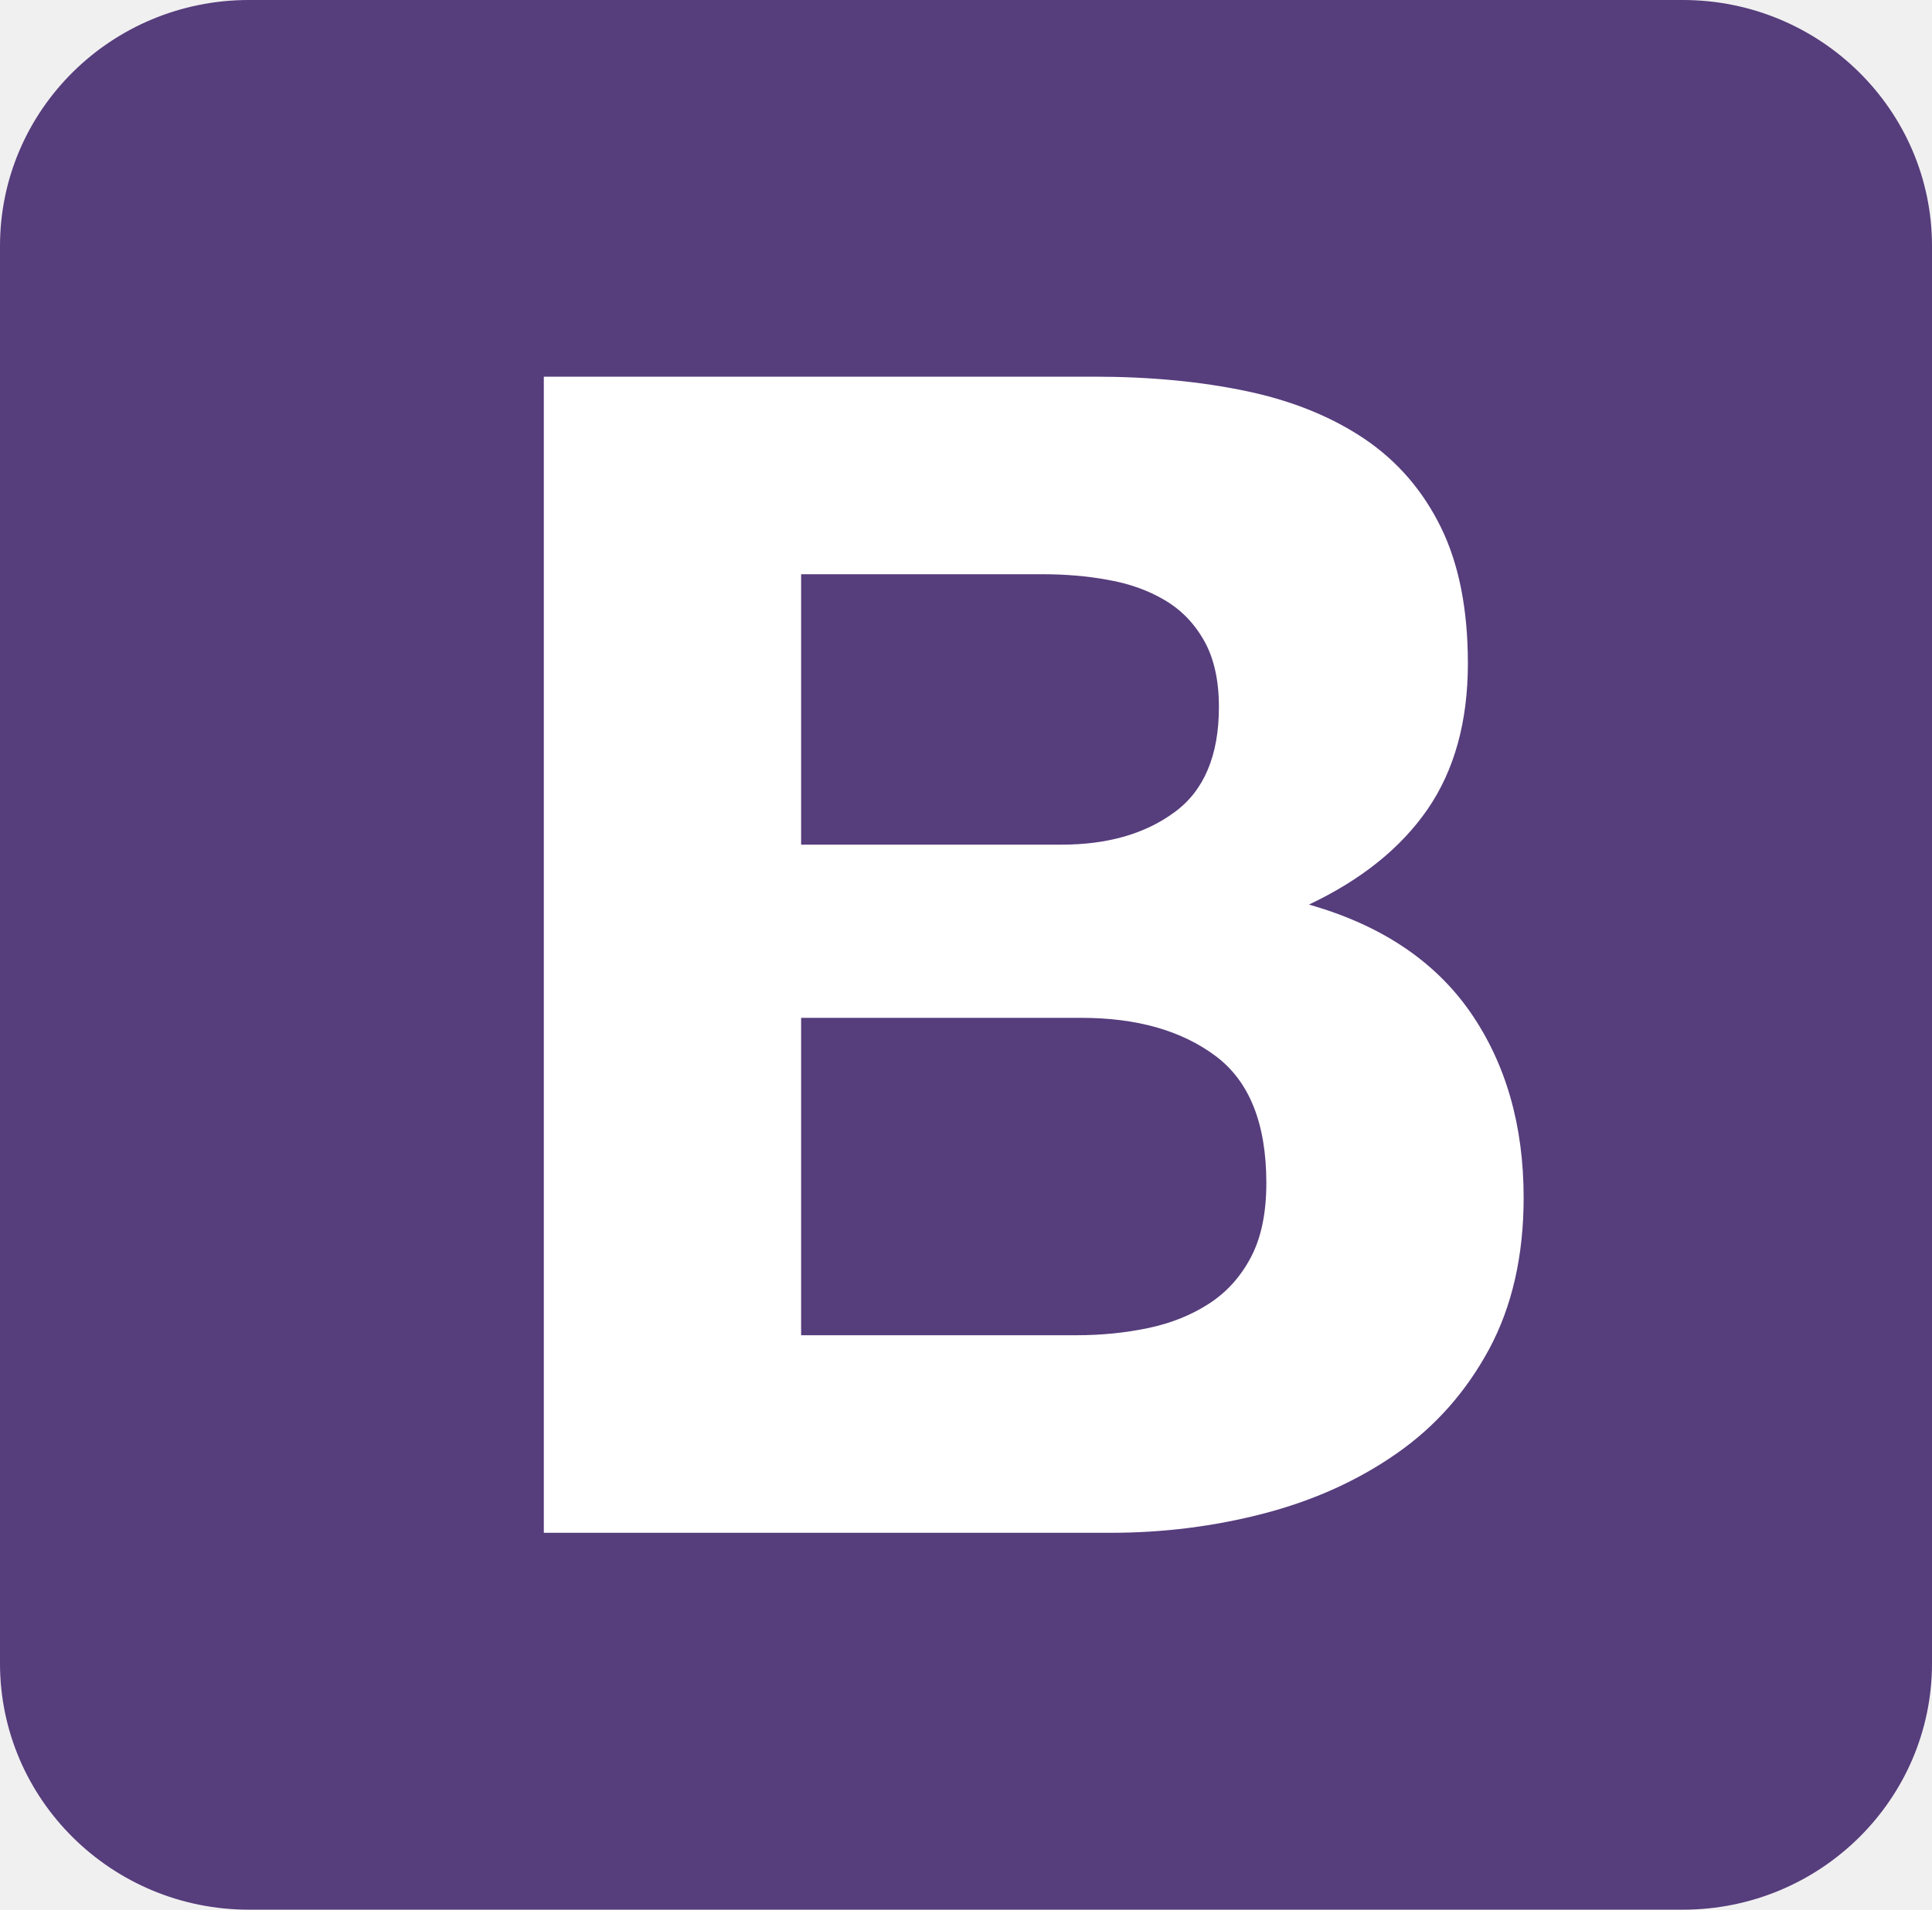
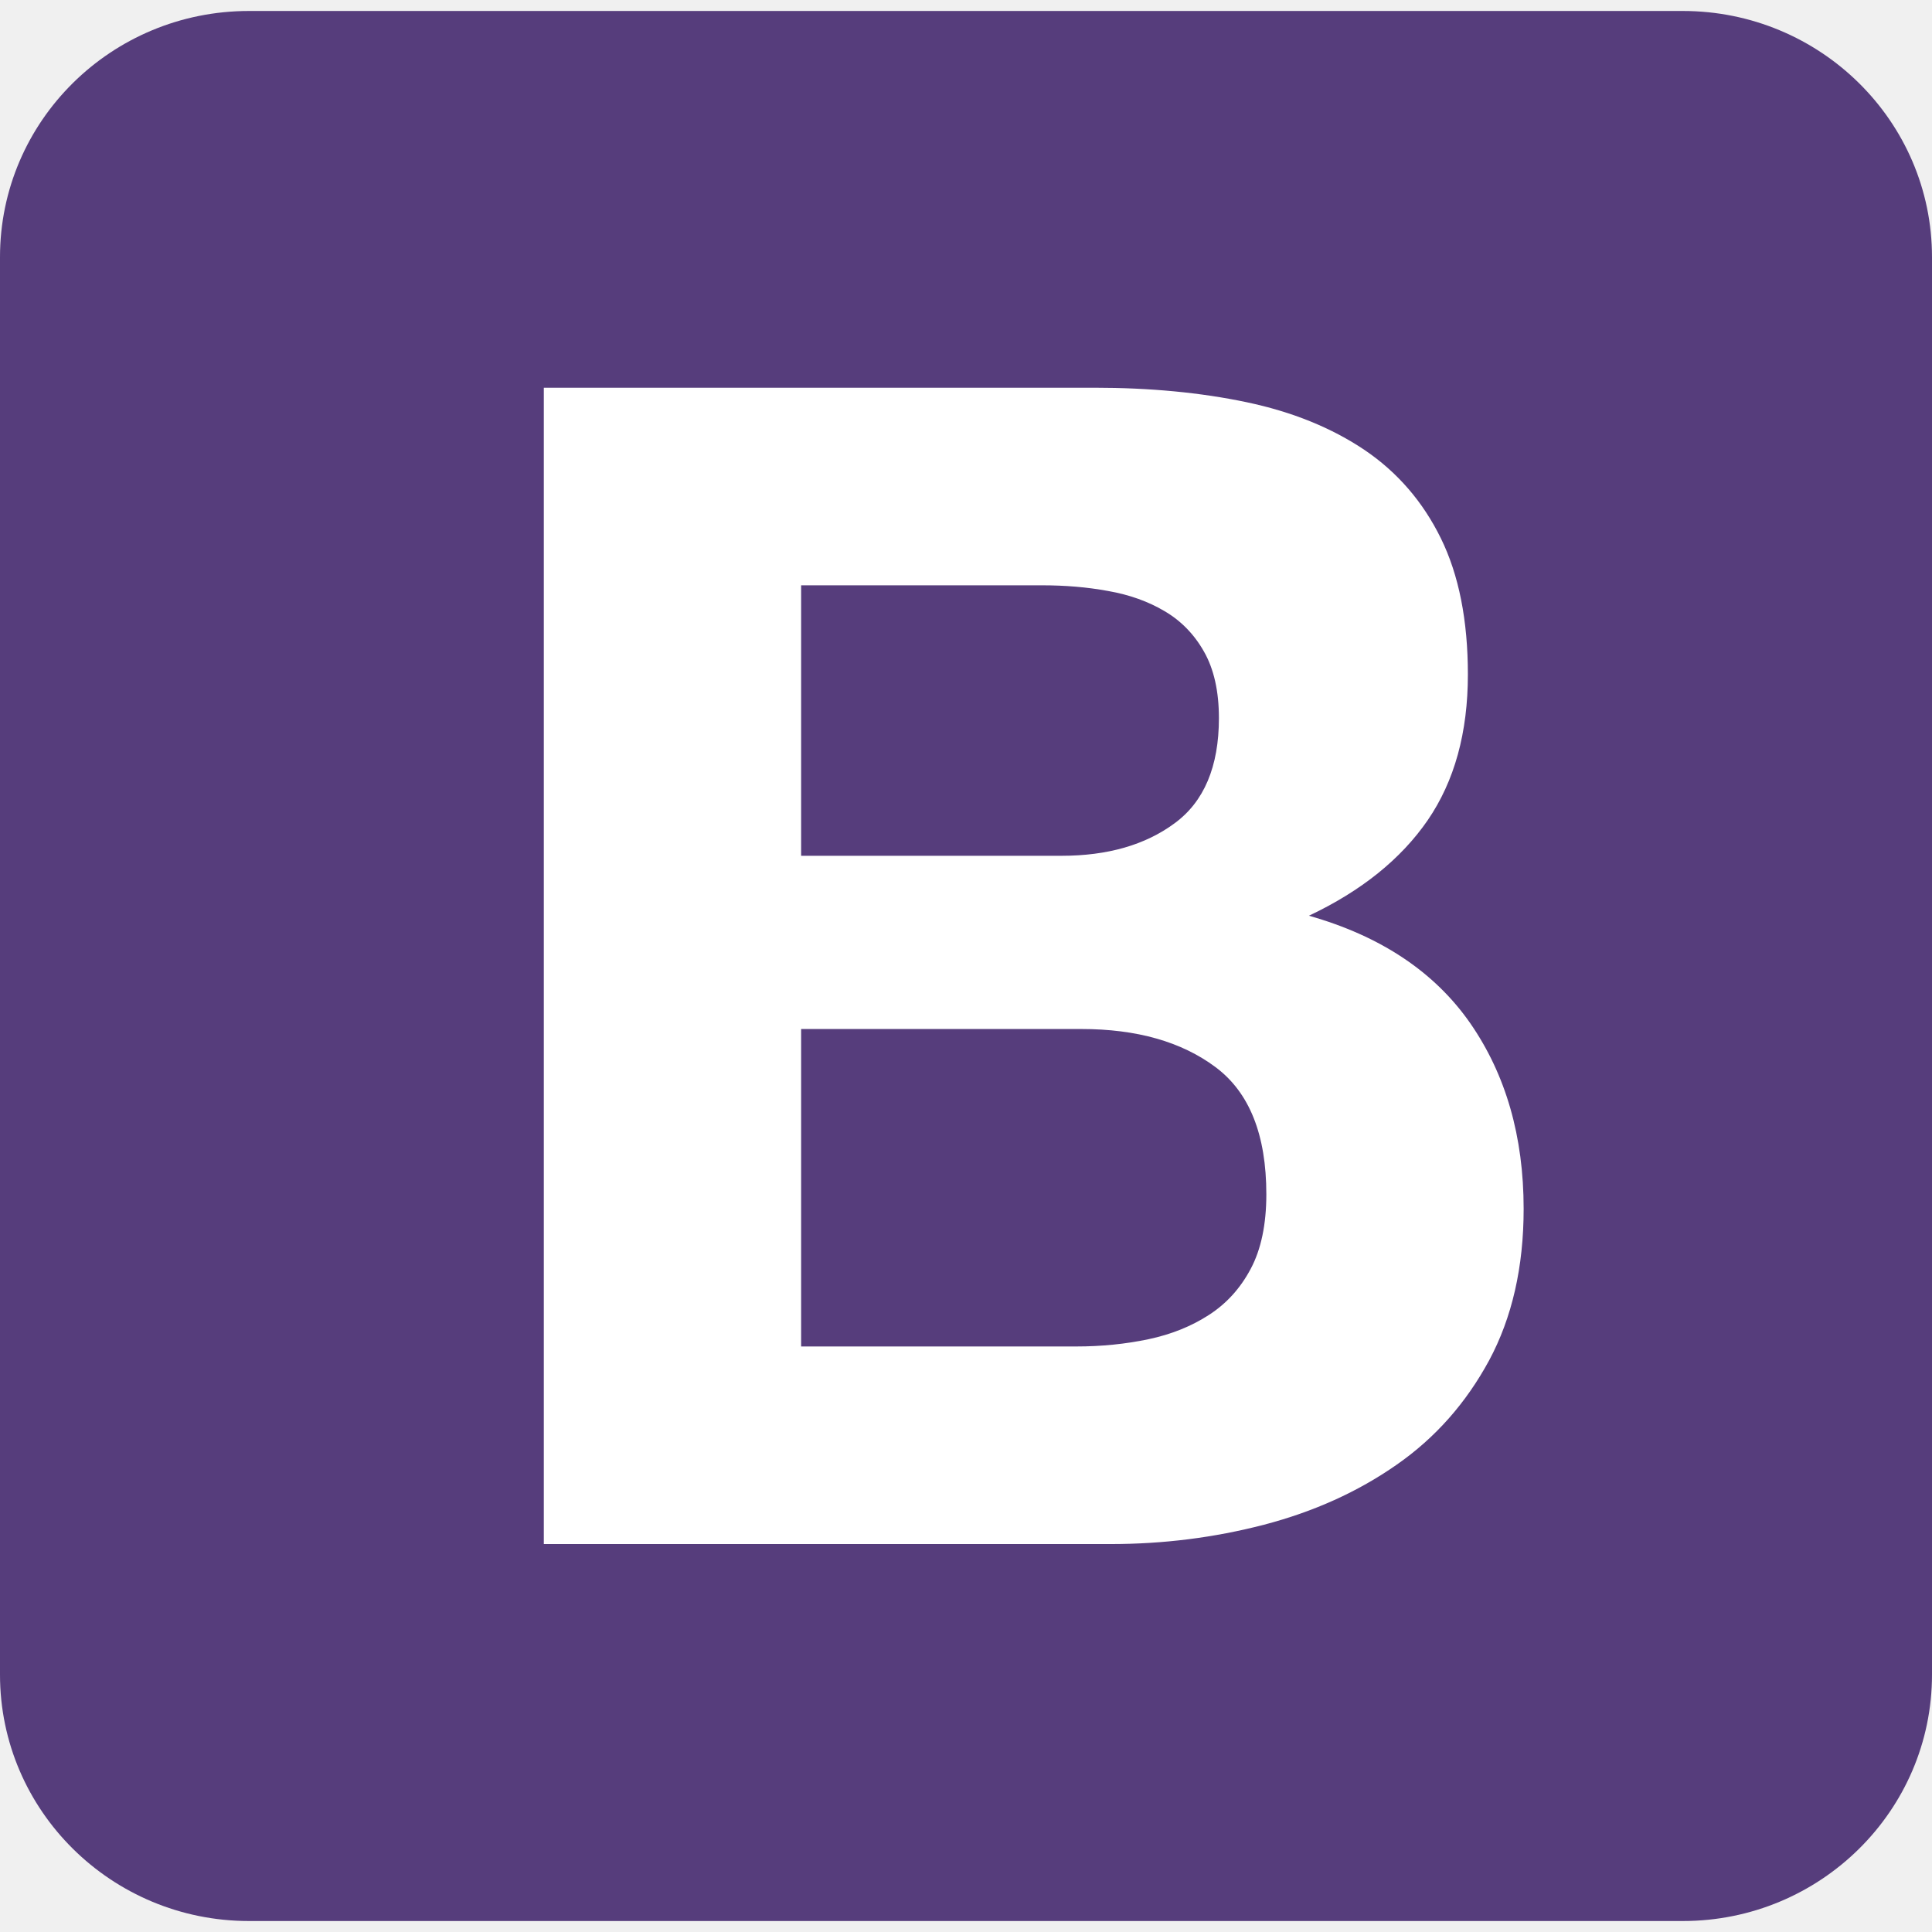
- <svg xmlns="http://www.w3.org/2000/svg" width="88" height="87" viewBox="0 0 88 87" fill="none">
+ <svg xmlns="http://www.w3.org/2000/svg" width="100" height="100" viewBox="0 0 88 87" fill="none">
  <defs>
    <clipPath id="clip9_31">
      <rect id="logos:bootstrap" width="88" height="87" fill="white" fill-opacity="0" />
    </clipPath>
  </defs>
  <rect id="logos:bootstrap" width="88" height="87" fill="#FFFFFF" fill-opacity="0" />
  <g clip-path="url(#clip9_31)">
    <path id="Vector" d="M0 75.78C0 81.97 5.08 87 11.34 87L76.65 87C82.92 87 88 81.97 88 75.78L88 11.21C88 5.02 82.91 0 76.65 0L11.34 0C5.07 0 0 5.02 0 11.21L0 75.78L0 75.78Z" fill="#563D7C" fill-opacity="1" fill-rule="nonzero" />
    <path id="Vector" d="M36.49 38.48L36.49 26.16L47.46 26.16C48.5 26.16 49.51 26.24 50.48 26.42C51.45 26.59 52.31 26.9 53.05 27.34C53.8 27.78 54.4 28.4 54.84 29.18C55.29 29.97 55.52 30.98 55.52 32.21C55.52 34.42 54.84 36.02 53.5 37C52.16 37.99 50.44 38.48 48.35 38.48L36.49 38.48ZM24.77 17.16L24.77 69.83L50.59 69.83C52.98 69.83 55.3 69.54 57.57 68.95C59.83 68.36 61.85 67.45 63.61 66.22C65.38 64.99 66.78 63.4 67.83 61.46C68.87 59.52 69.4 57.22 69.4 54.56C69.4 51.27 68.59 48.45 66.97 46.11C65.35 43.78 62.9 42.14 59.62 41.21C62.01 40.08 63.81 38.63 65.03 36.86C66.25 35.08 66.86 32.87 66.86 30.22C66.86 27.76 66.45 25.69 65.63 24.02C64.81 22.35 63.65 21.01 62.16 20C60.66 18.99 58.87 18.26 56.78 17.82C54.69 17.38 52.38 17.16 49.84 17.16L24.77 17.16ZM36.49 60.83L36.49 46.37L49.25 46.37C51.78 46.37 53.82 46.95 55.37 48.11C56.91 49.26 57.68 51.19 57.68 53.9C57.68 55.27 57.44 56.41 56.97 57.29C56.5 58.18 55.86 58.88 55.07 59.39C54.27 59.91 53.35 60.28 52.31 60.5C51.26 60.72 50.17 60.83 49.02 60.83L36.49 60.83Z" fill="#FFFFFF" fill-opacity="1" fill-rule="nonzero" />
  </g>
</svg>
